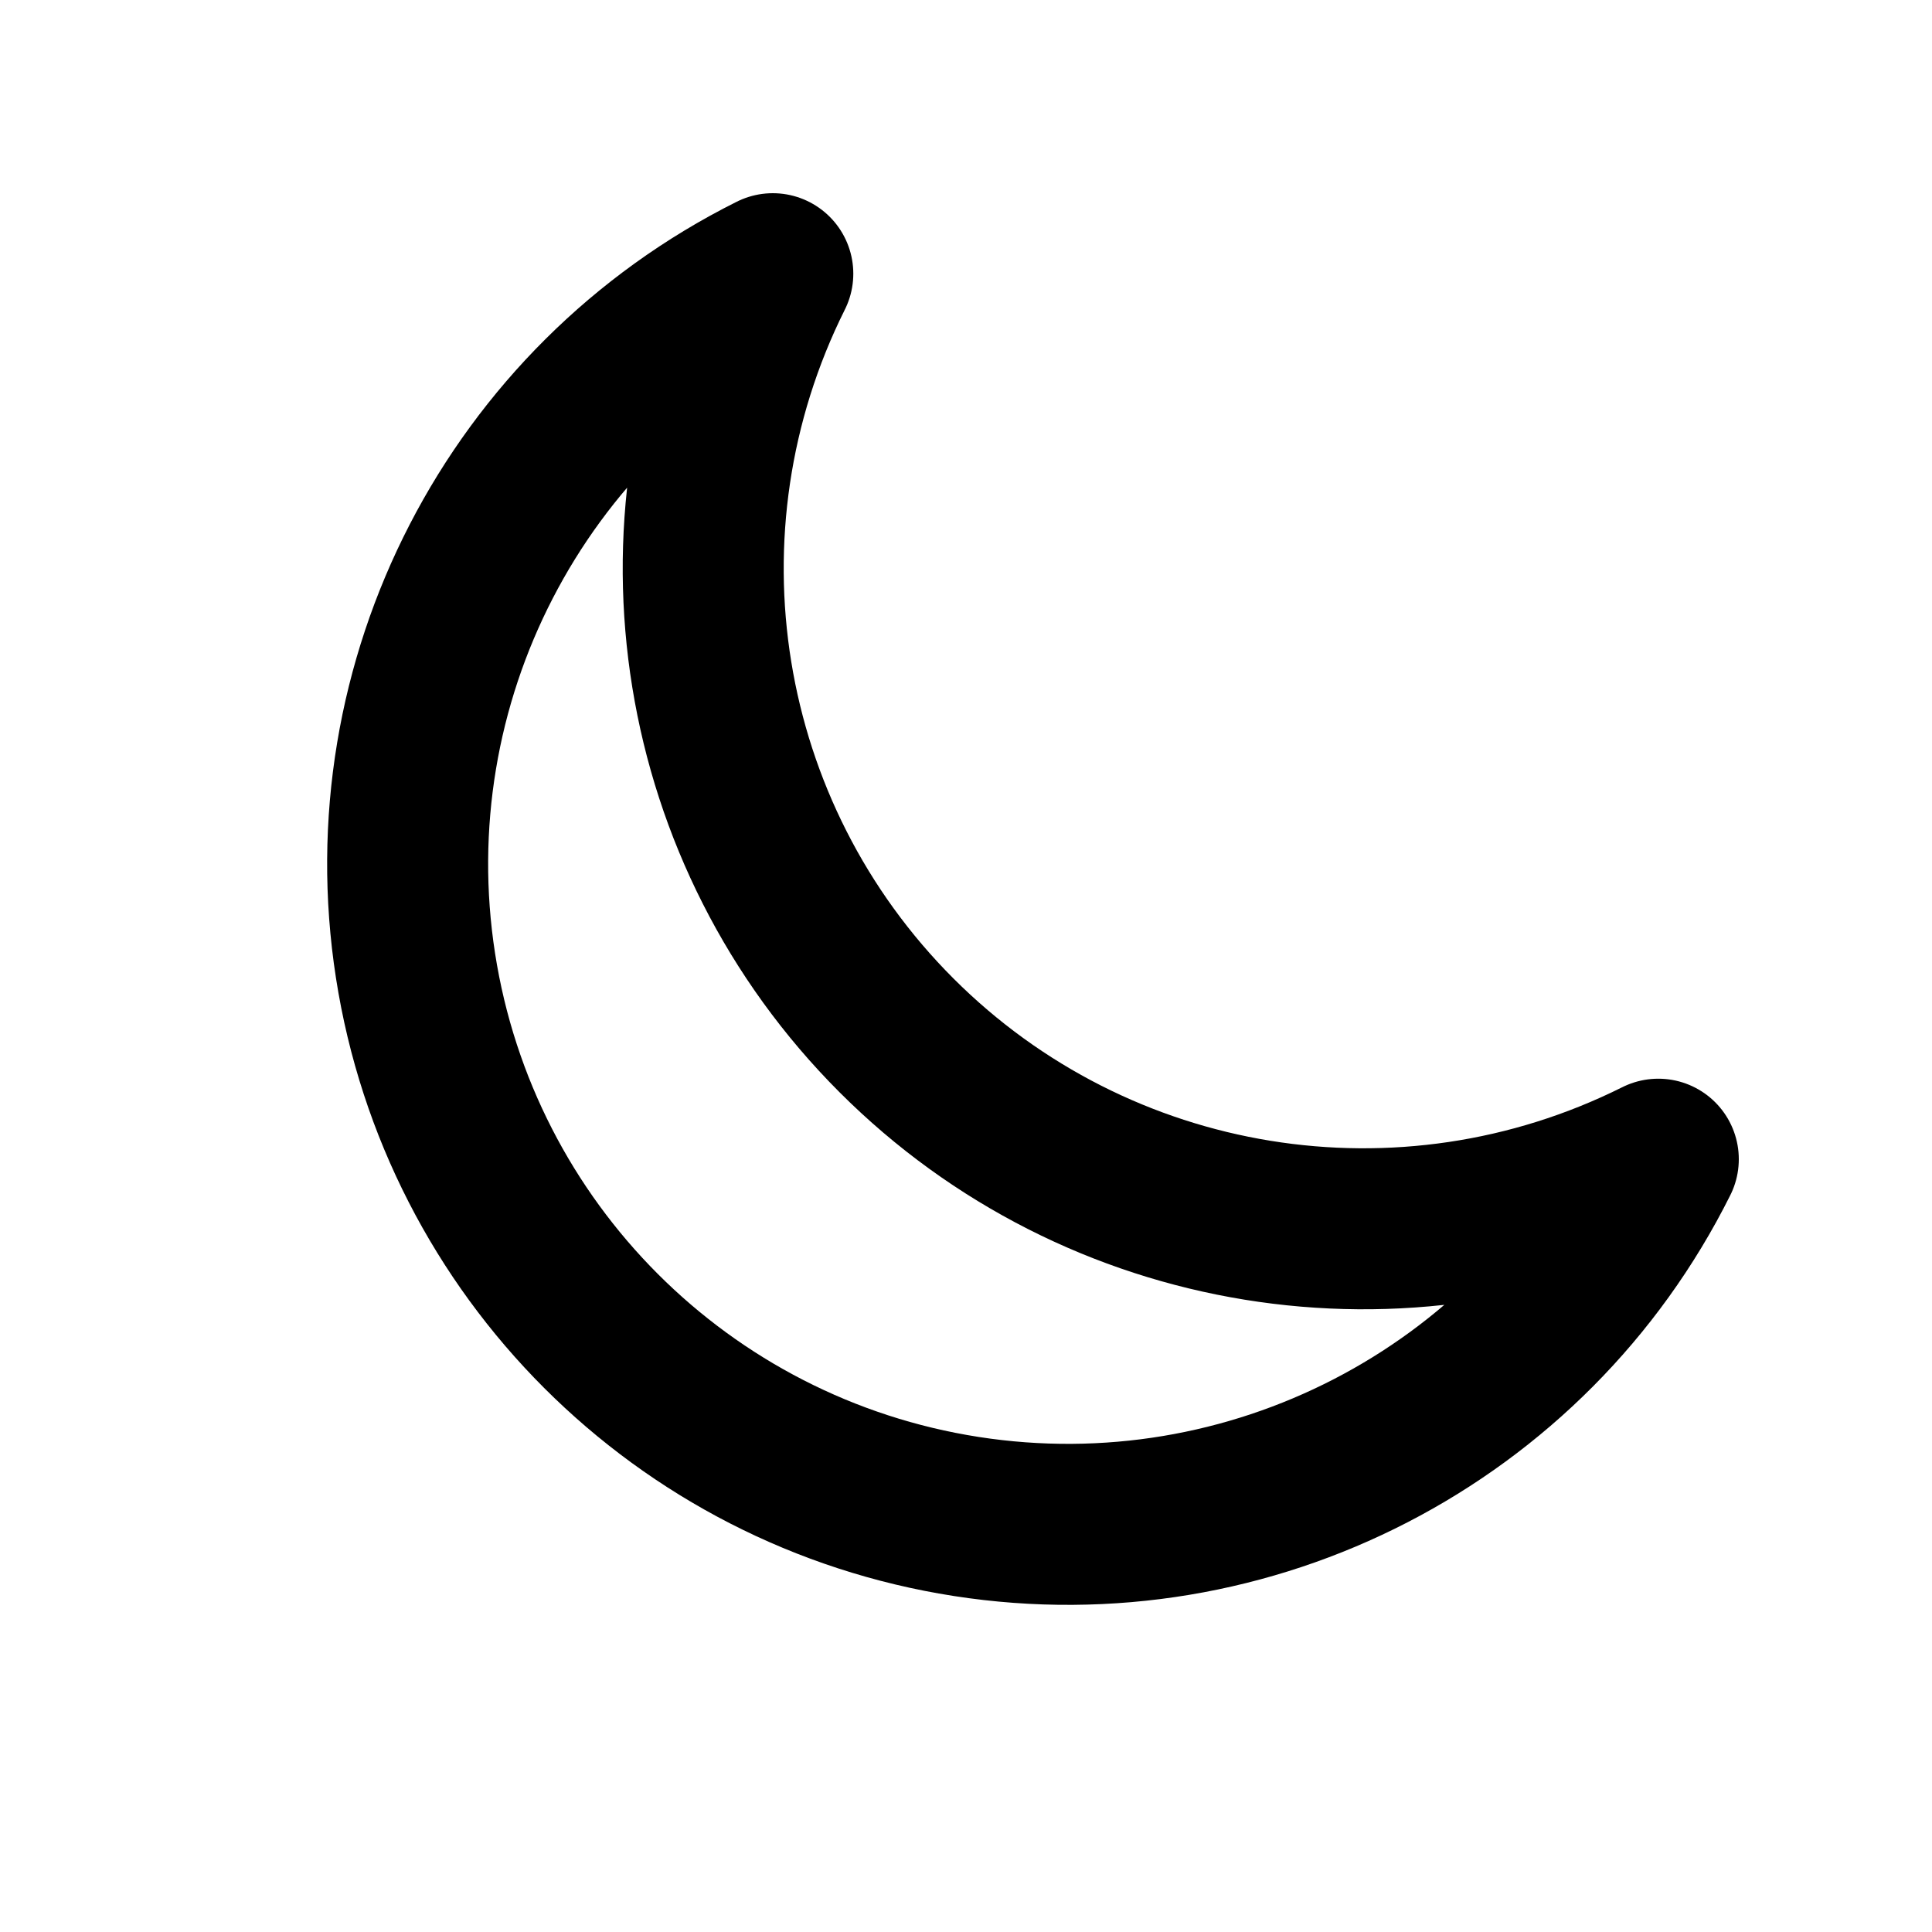
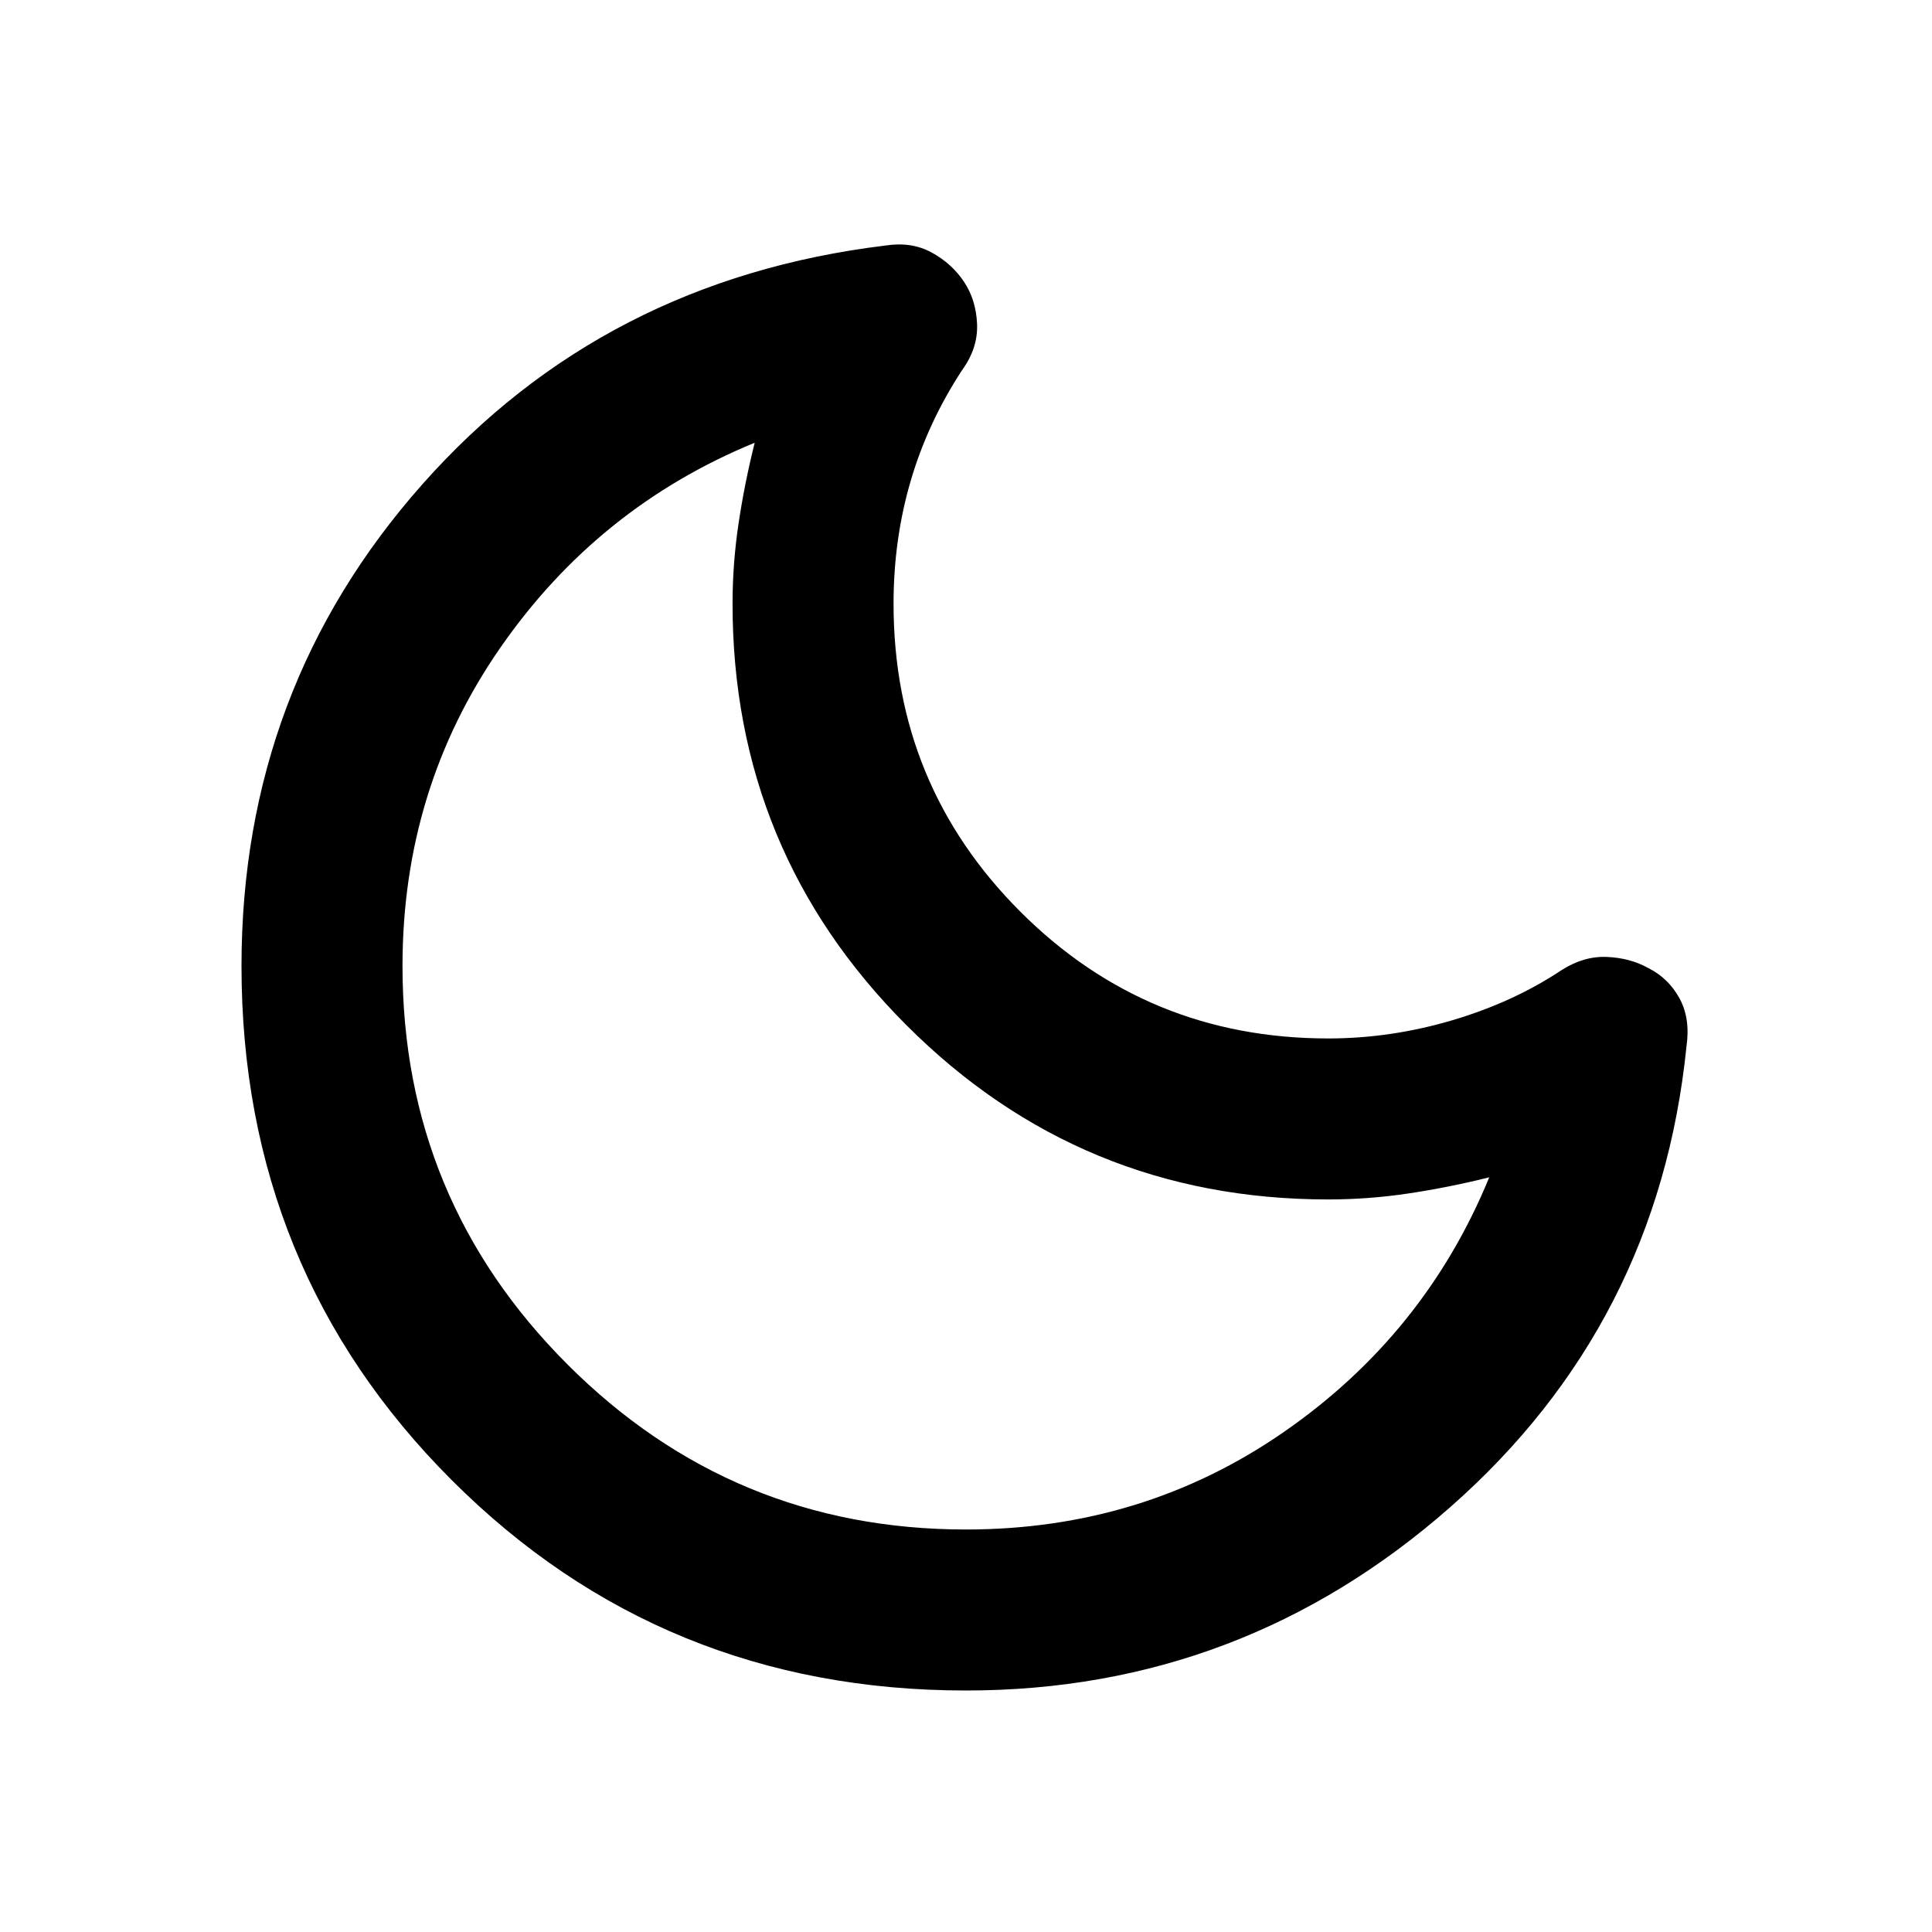
- <svg xmlns="http://www.w3.org/2000/svg" viewBox="0 0 24 24" fill="none" stroke="#000" stroke-width="2" stroke-linecap="round" stroke-linejoin="round">
-   <path d="M20.6 14.4A8.2 8.2 0 0 1 9.6 3.4 8.2 8.2 0 1 0 20.6 14.4Z" />
+ <svg xmlns="http://www.w3.org/2000/svg" height="24" viewBox="0 -960 960 960" width="24">
+   <path d="M480-120q-151 0-255.5-104.5T120-480q0-138 90-239.5T440-838q13-2 23 3.5t16 14.5q6 9 6.5 21t-7.5 23q-17 26-25.5 55t-8.5 61q0 90 63 153t153 63q31 0 61.5-9t54.5-25q11-7 22.5-6.5T819-479q10 5 15.5 15t3.5 24q-14 138-117.5 229T480-120Zm0-80q88 0 158-48.5T740-375q-20 5-40 8t-40 3q-123 0-209.5-86.5T364-660q0-20 3-40t8-40q-78 32-126.5 102T200-480q0 116 82 198t198 82Zm-10-270Z" />
</svg>
